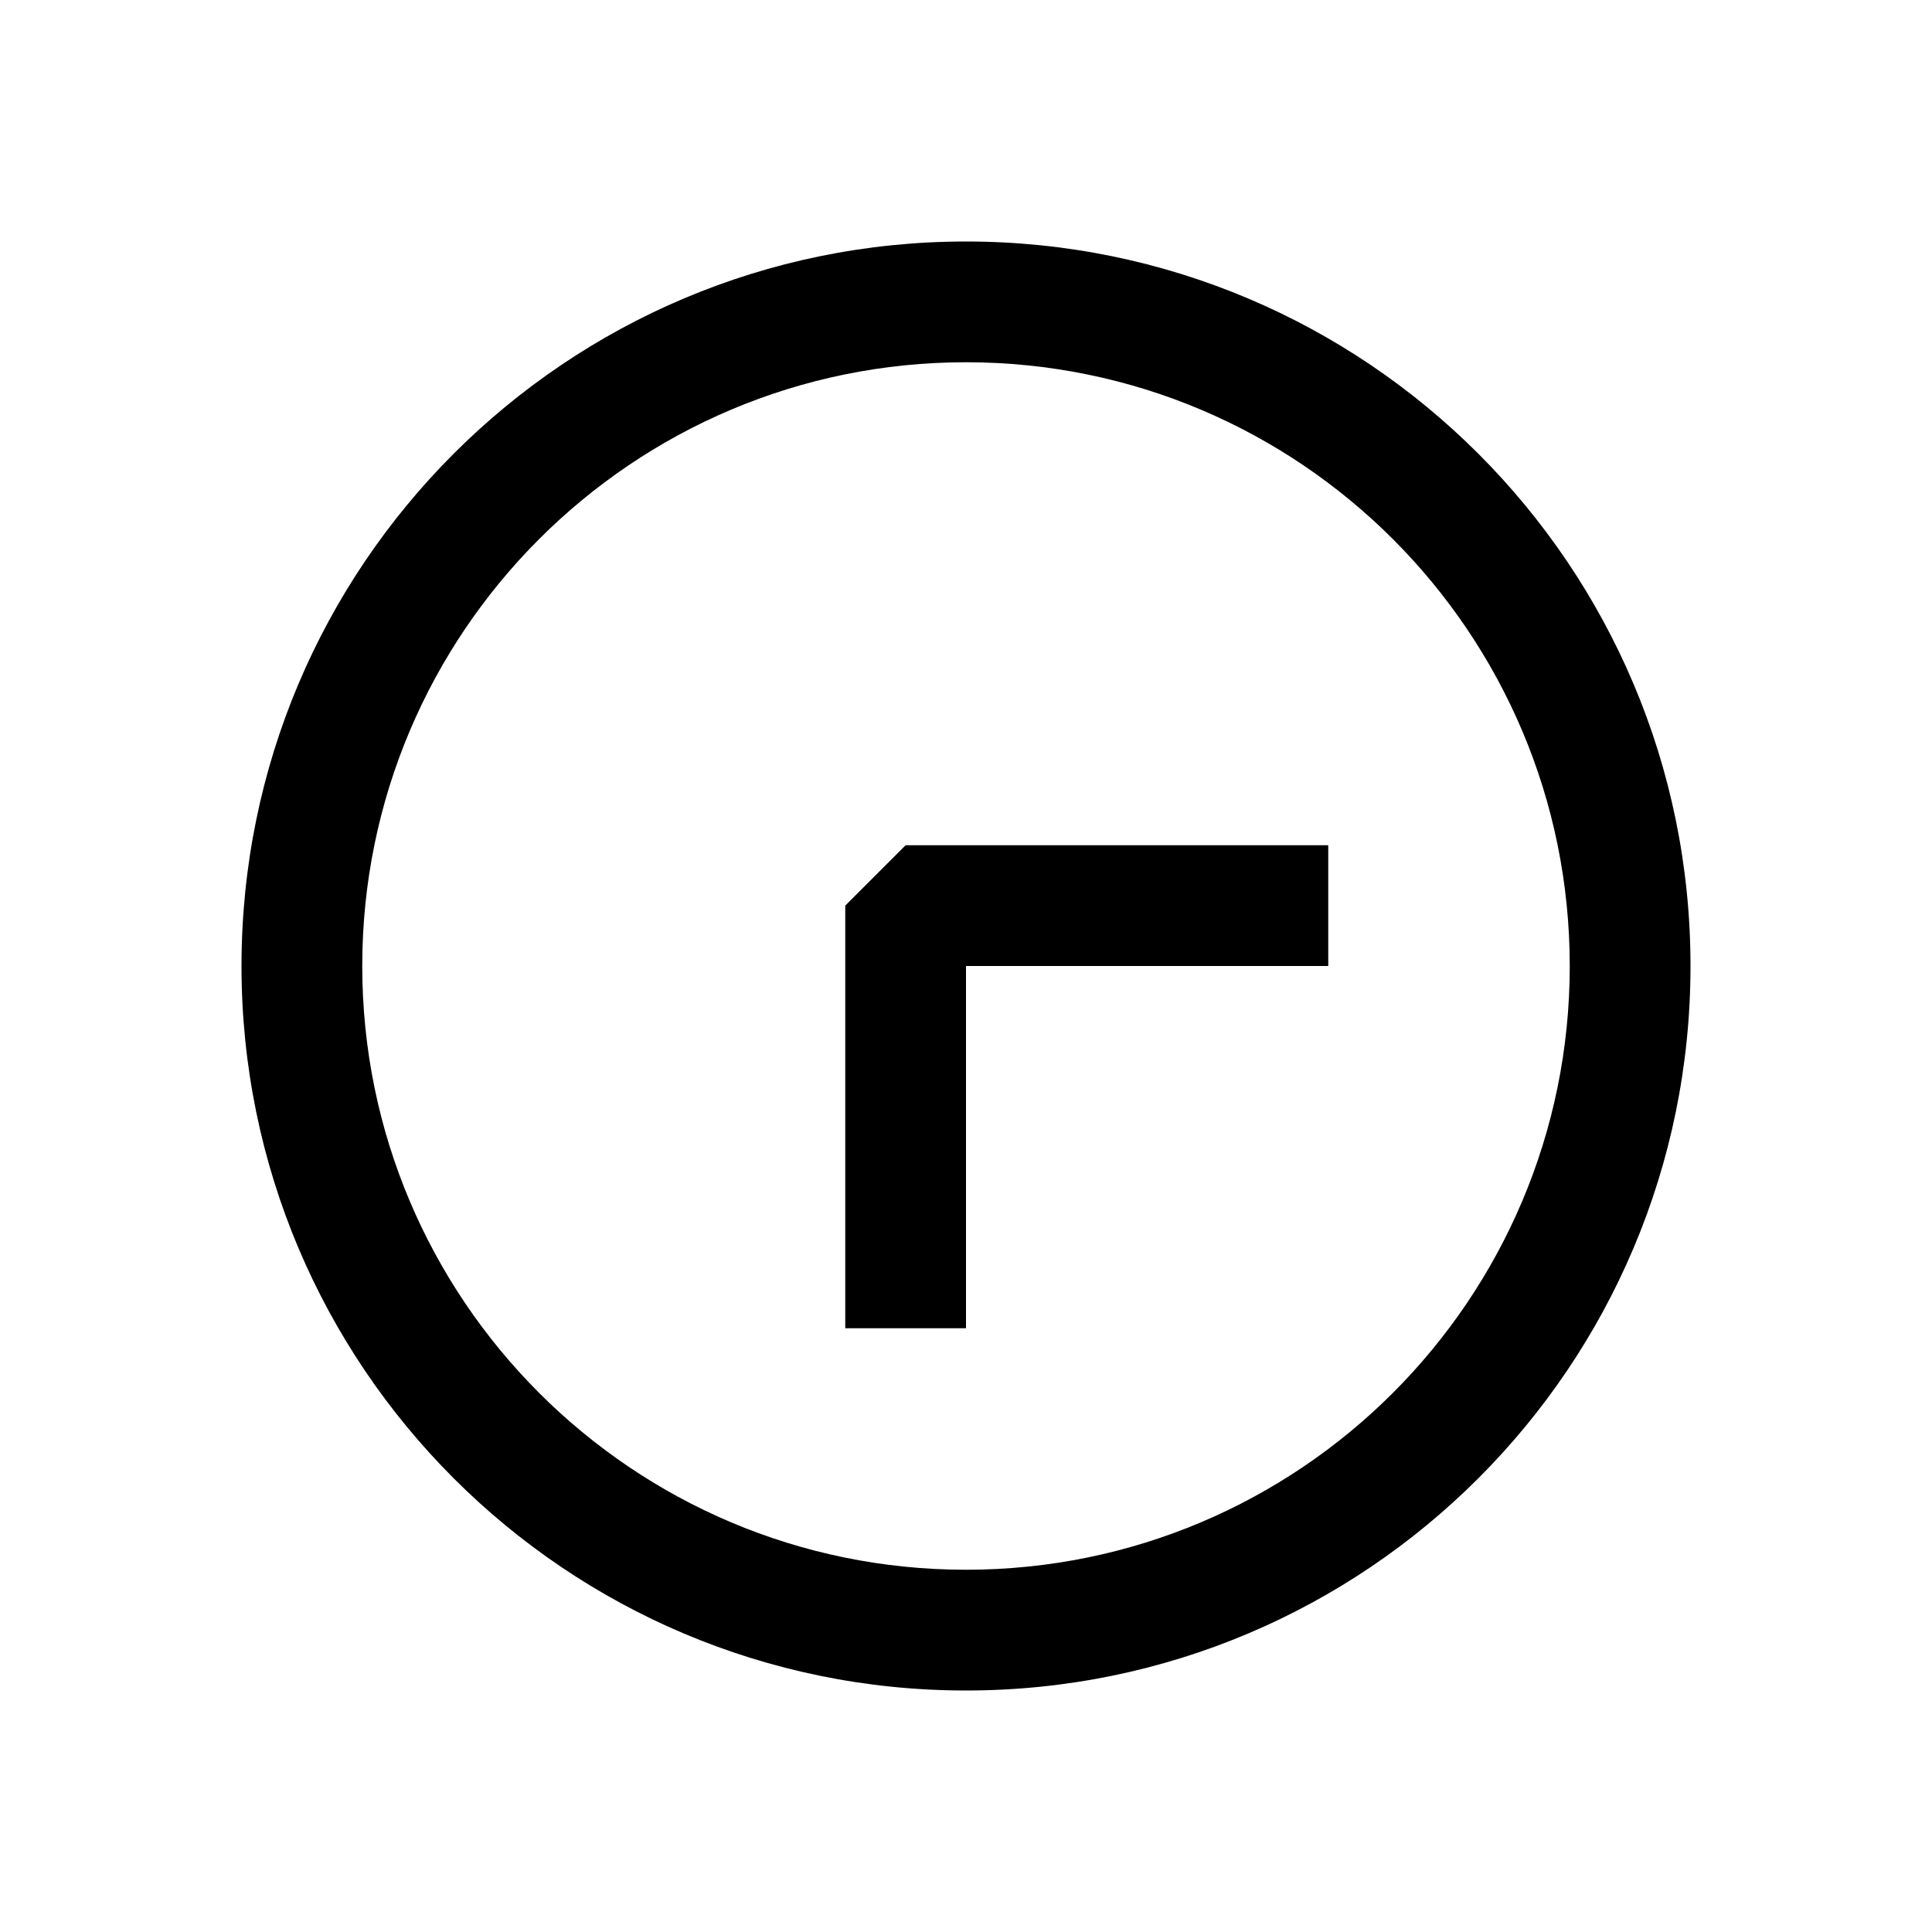
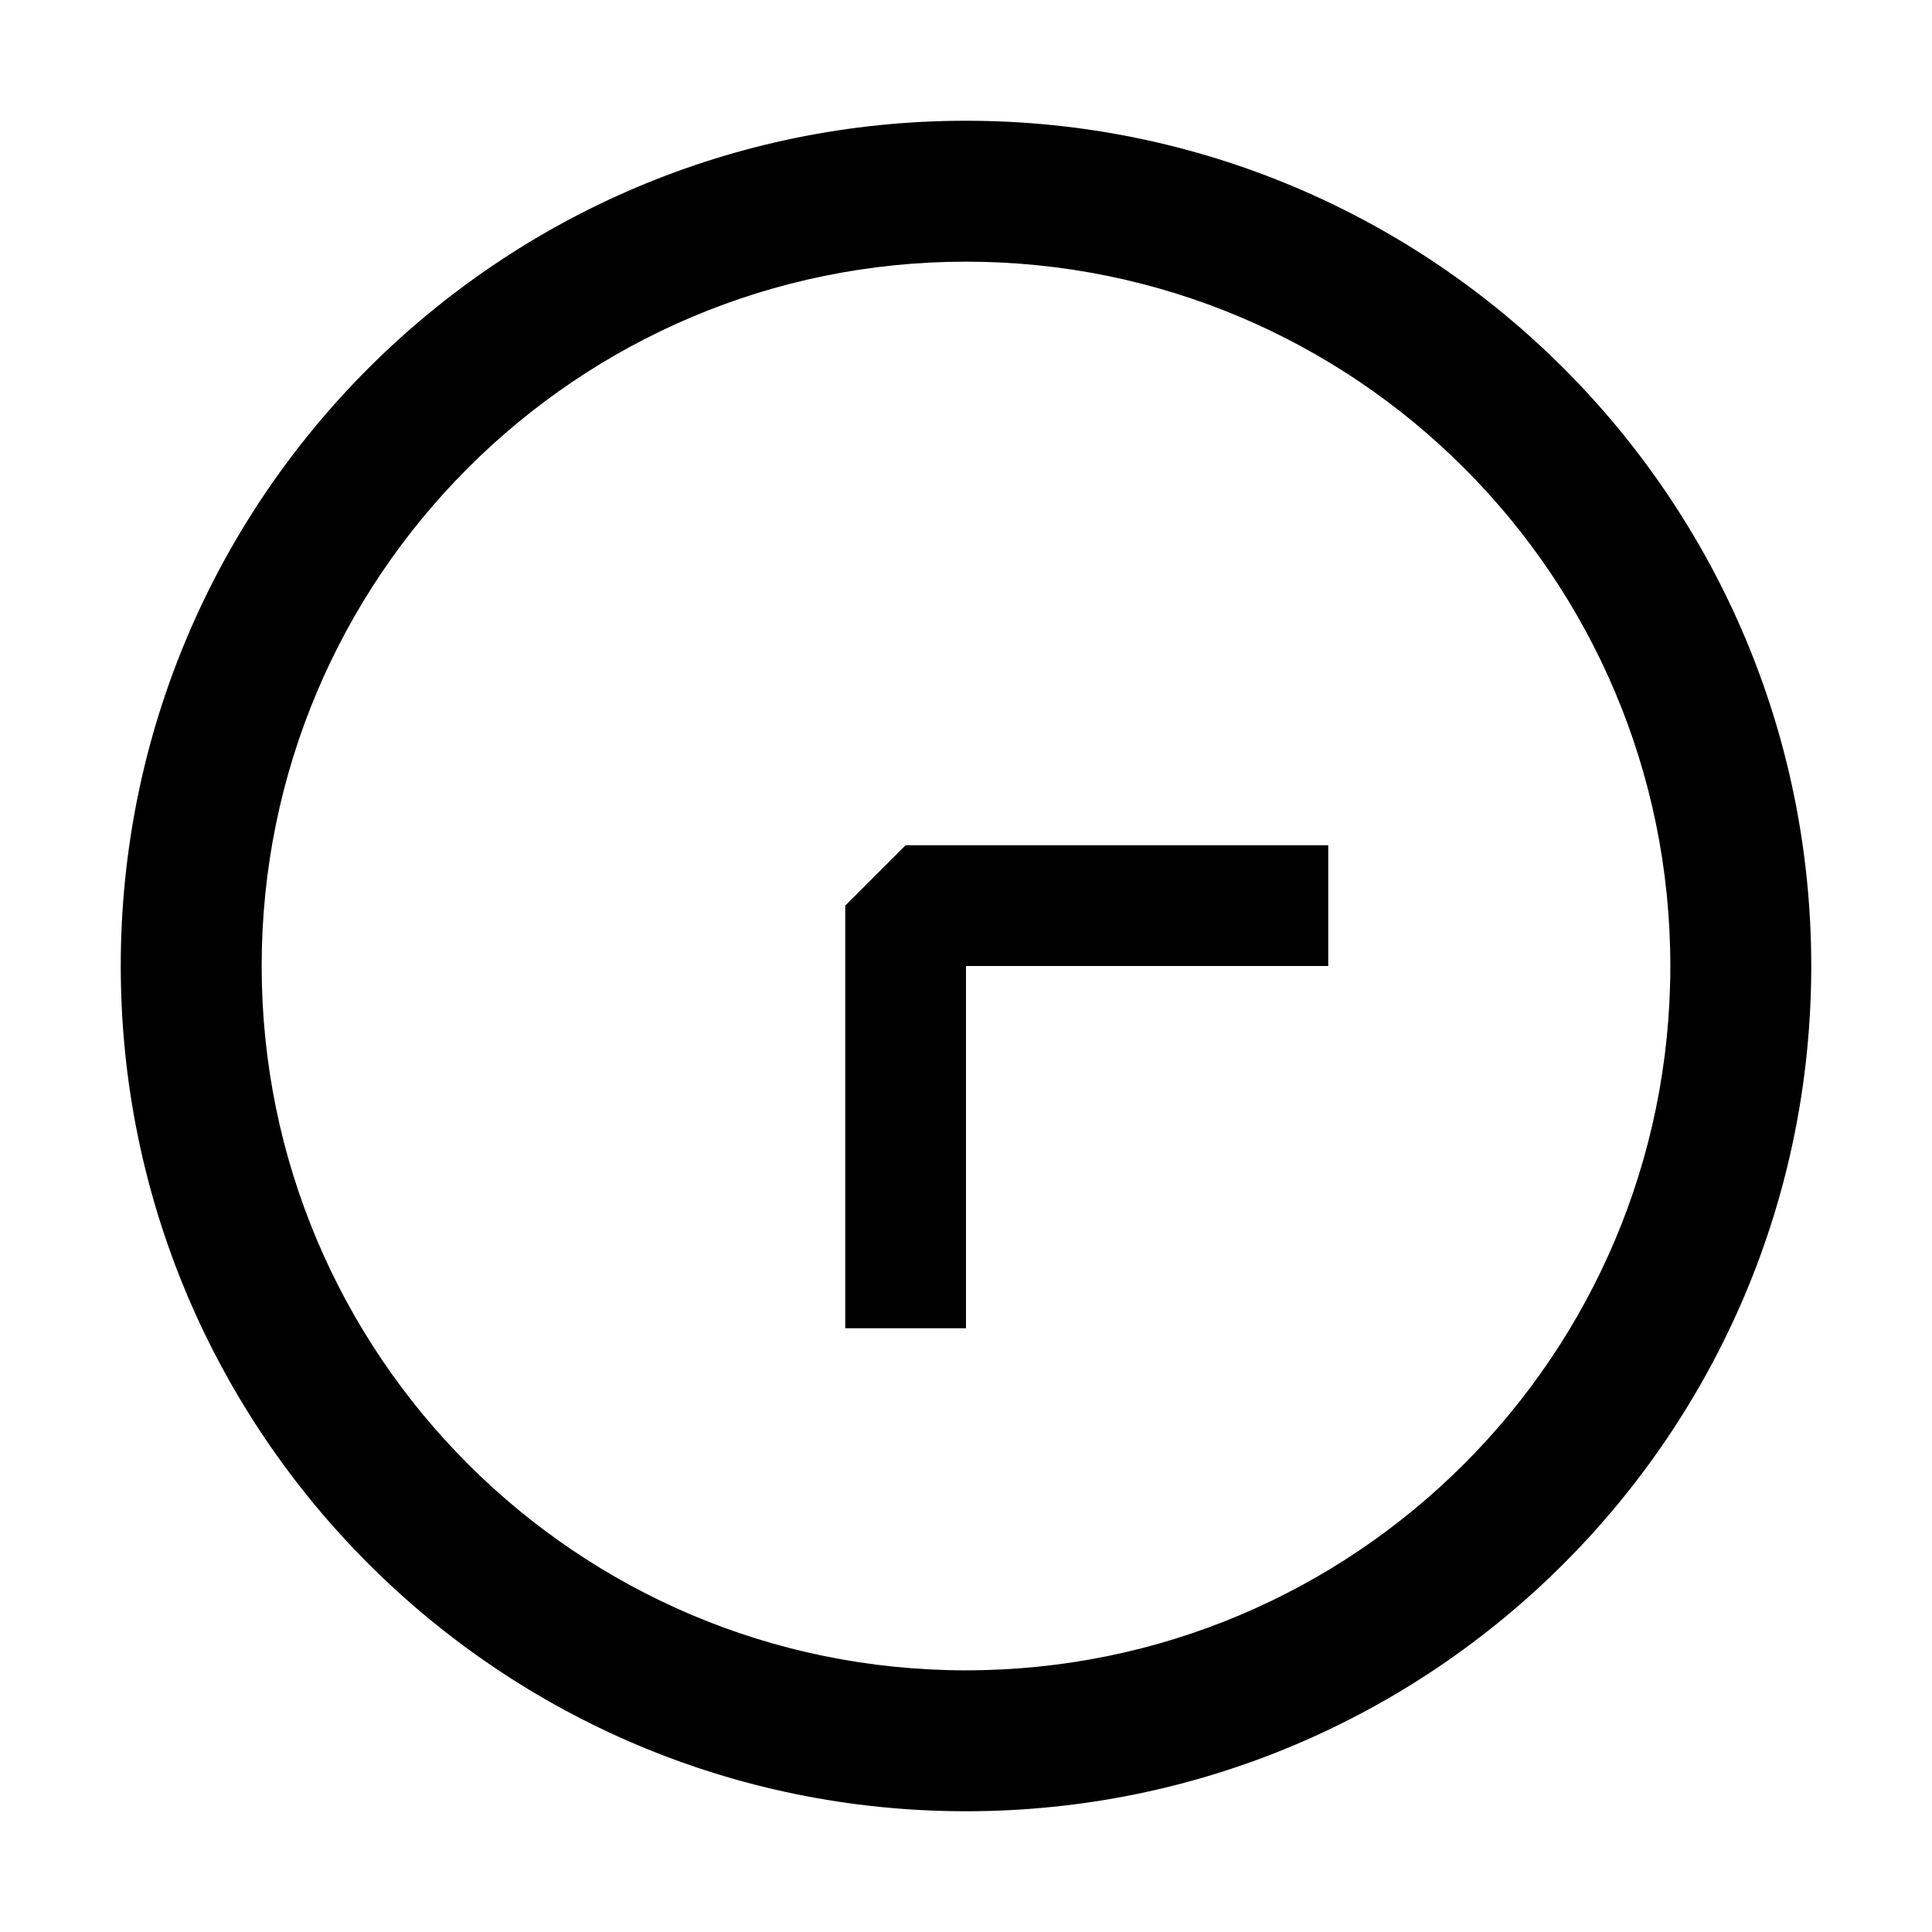
- <svg xmlns="http://www.w3.org/2000/svg" width="16" height="16" viewBox="0 0 16 16" fill="currentColor">
-   <path d="M8 8L11 8V7L7.5 7L7 7.5L7 11H8L8 8Z" />
-   <path d="M8 13C5.239 13 3 10.761 3 8C3 5.239 5.239 3 8 3C10.761 3 13 5.239 13 8C13 10.761 10.761 13 8 13ZM8 14C11.314 14 14 11.314 14 8C14 4.686 11.314 2 8 2C4.686 2 2 4.686 2 8C2 11.314 4.686 14 8 14Z" />
+ <svg xmlns="http://www.w3.org/2000/svg" viewBox="0 0 16 16" fill="currentColor">
+   <path d="M8 8h3V7H7.5l-.5.5V11h1V8Z" />
+   <path d="M8 13.833A5.833 5.833 0 1 1 8 2.167a5.833 5.833 0 0 1 0 11.666ZM8 15A7 7 0 1 0 8 1a7 7 0 0 0 0 14Z" />
</svg>
